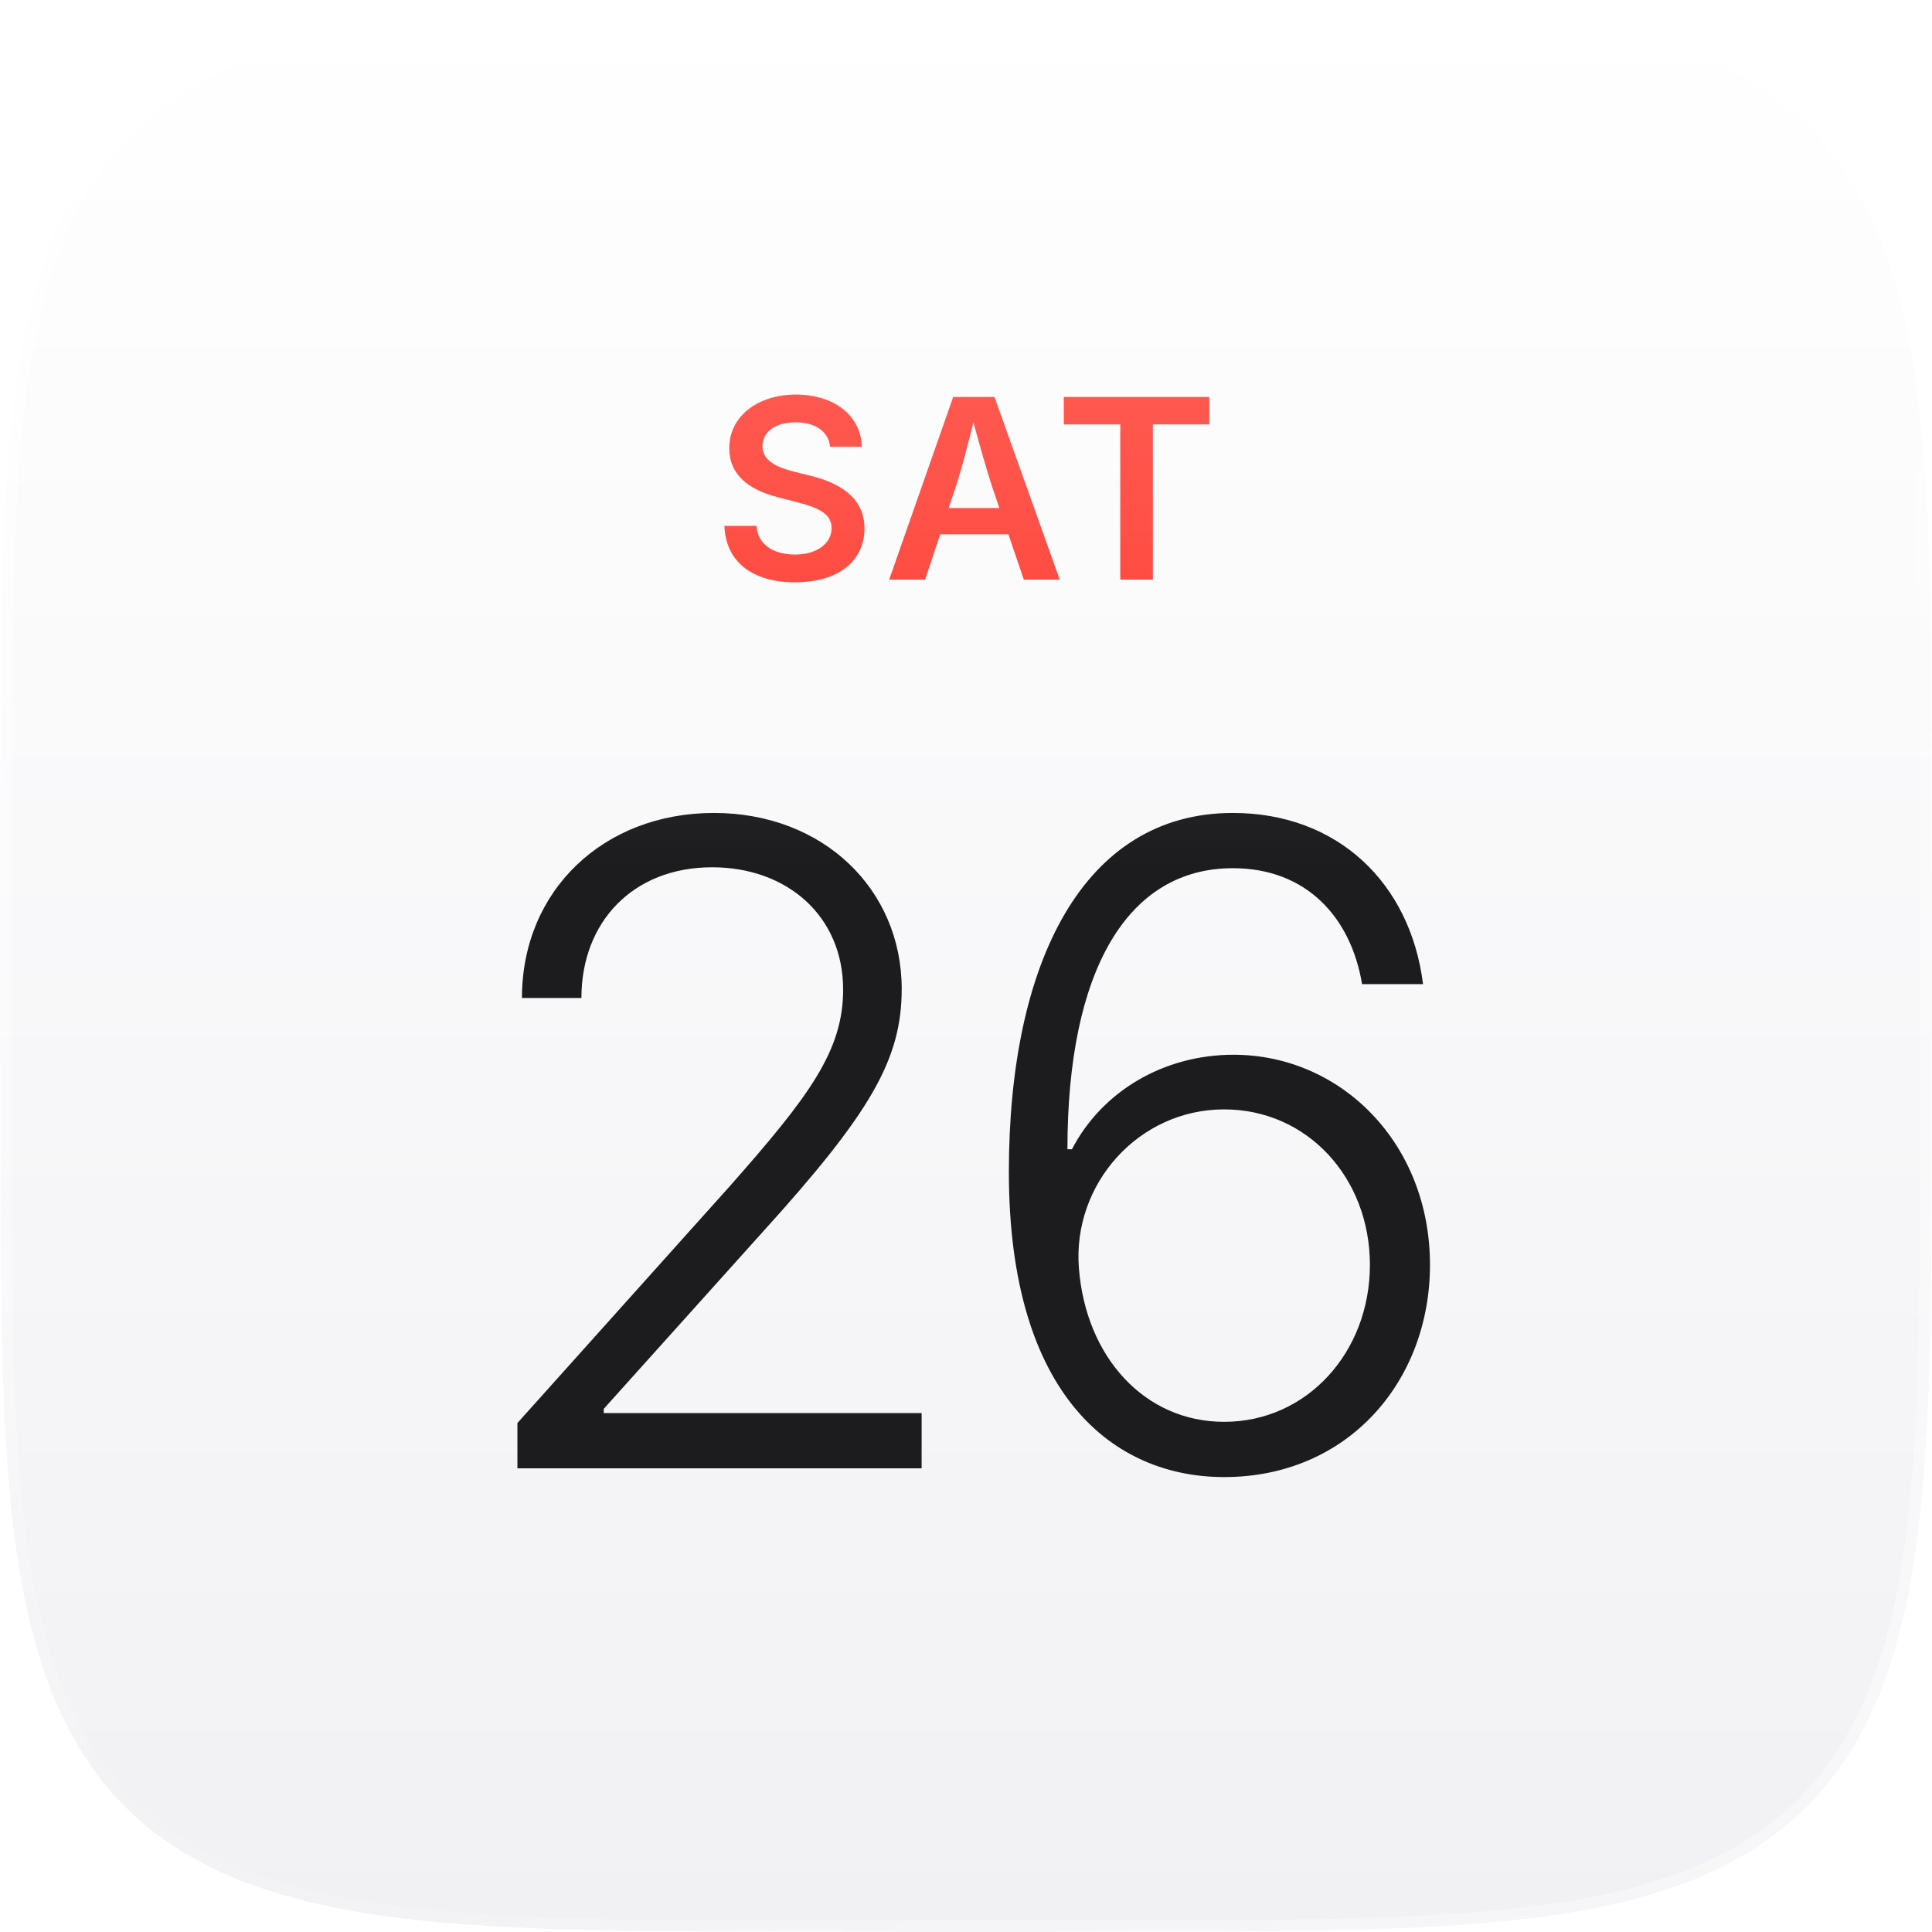
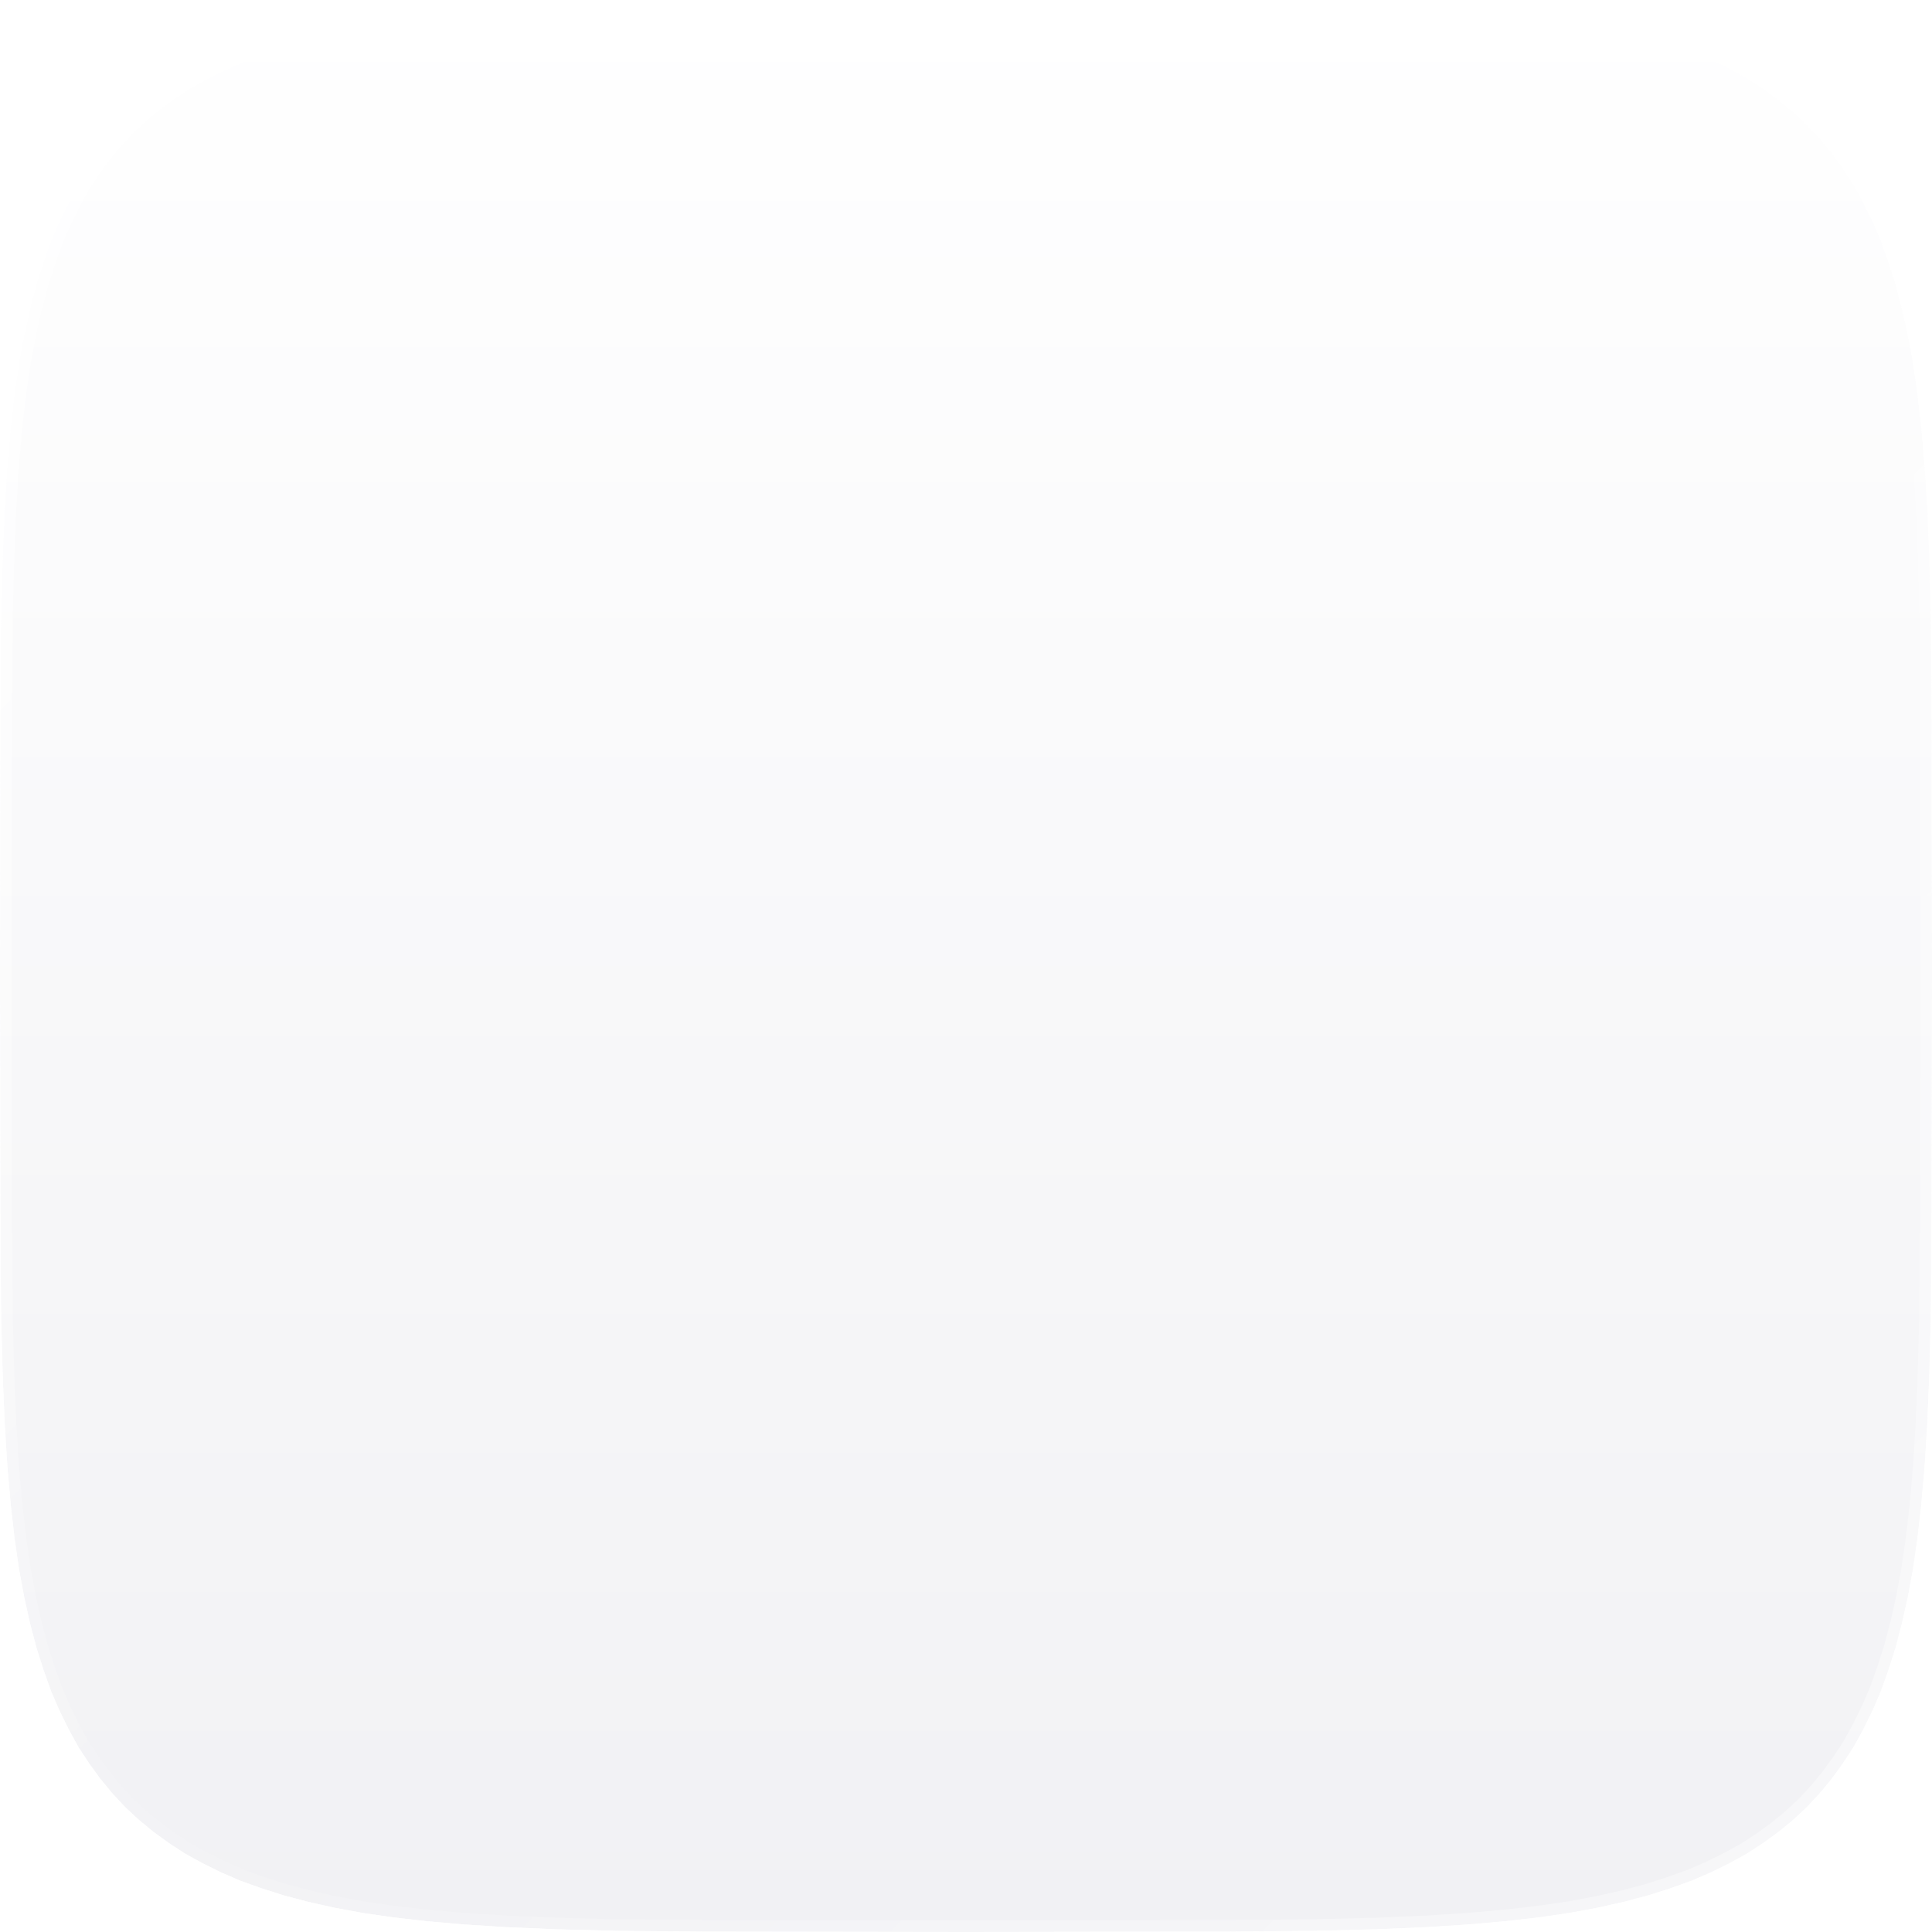
<svg xmlns="http://www.w3.org/2000/svg" viewBox="0 0 100 100" data-accent="#ff453a">
  <defs>
    <clipPath id="calendar-clip">
      <path d="M100.00 50.00L99.98 63.69L99.94 68.06L99.86 71.23L99.75 73.81L99.61 76.01L99.44 77.94L99.24 79.68L99.01 81.26L98.74 82.71L98.44 84.05L98.11 85.30L97.74 86.46L97.35 87.55L96.91 88.57L96.44 89.52L95.94 90.43L95.39 91.27L94.81 92.07L94.19 92.82L93.53 93.53L92.82 94.19L92.07 94.81L91.27 95.39L90.43 95.94L89.52 96.44L88.57 96.91L87.55 97.35L86.46 97.74L85.30 98.11L84.05 98.44L82.71 98.74L81.26 99.01L79.68 99.24L77.94 99.44L76.01 99.61L73.81 99.75L71.23 99.86L68.06 99.94L63.69 99.98L50.00 100.00L36.31 99.98L31.94 99.94L28.77 99.86L26.19 99.75L23.99 99.61L22.06 99.44L20.32 99.24L18.74 99.01L17.29 98.74L15.95 98.44L14.70 98.11L13.54 97.74L12.45 97.35L11.43 96.91L10.48 96.44L9.57 95.94L8.73 95.39L7.93 94.81L7.18 94.19L6.47 93.53L5.81 92.82L5.19 92.07L4.61 91.27L4.06 90.43L3.56 89.52L3.09 88.57L2.65 87.55L2.26 86.46L1.89 85.30L1.56 84.05L1.26 82.71L0.99 81.26L0.76 79.68L0.56 77.94L0.39 76.01L0.25 73.81L0.14 71.23L0.06 68.06L0.02 63.69L0.00 50.00L0.02 36.31L0.06 31.94L0.14 28.77L0.25 26.19L0.39 23.99L0.56 22.06L0.76 20.32L0.99 18.74L1.26 17.29L1.56 15.95L1.89 14.70L2.26 13.54L2.65 12.45L3.09 11.43L3.56 10.48L4.06 9.57L4.61 8.73L5.19 7.93L5.81 7.18L6.47 6.47L7.18 5.81L7.93 5.19L8.73 4.61L9.57 4.06L10.48 3.56L11.43 3.09L12.45 2.65L13.54 2.26L14.70 1.89L15.95 1.56L17.29 1.26L18.74 0.99L20.32 0.76L22.06 0.56L23.99 0.39L26.19 0.25L28.77 0.14L31.94 0.06L36.31 0.02L50.00 0.00L63.69 0.02L68.06 0.06L71.23 0.14L73.81 0.25L76.01 0.39L77.94 0.56L79.68 0.76L81.26 0.99L82.71 1.26L84.05 1.56L85.30 1.89L86.46 2.26L87.55 2.65L88.57 3.09L89.52 3.56L90.43 4.06L91.27 4.61L92.07 5.19L92.82 5.81L93.53 6.47L94.19 7.18L94.81 7.93L95.39 8.73L95.94 9.57L96.44 10.48L96.91 11.43L97.35 12.45L97.74 13.54L98.11 14.70L98.44 15.95L98.74 17.29L99.01 18.74L99.24 20.32L99.44 22.06L99.61 23.99L99.75 26.19L99.86 28.77L99.94 31.94L99.98 36.31Z" />
    </clipPath>
    <linearGradient id="calendar-bg" x1="0" y1="0" x2="0" y2="1">
      <stop offset="0" stop-color="#ffffff" />
      <stop offset="1" stop-color="#f1f1f4" />
    </linearGradient>
    <linearGradient id="calendar-sheen" x1="0" y1="0" x2="0" y2="1">
      <stop offset="0" stop-color="#fff" stop-opacity=".28" />
      <stop offset=".45" stop-color="#fff" stop-opacity="0" />
    </linearGradient>
    <linearGradient id="calendar-rim" x1="0" y1="0" x2="1" y2="1">
      <stop offset="0" stop-color="#fff" stop-opacity=".75" />
      <stop offset=".5" stop-color="#fff" stop-opacity=".08" />
      <stop offset="1" stop-color="#fff" stop-opacity=".45" />
    </linearGradient>
    <pattern id="calendar-art" patternUnits="userSpaceOnUse" width="100" height="100">
      <path class="bg" fill="url(#calendar-bg)" d="M100.00 50.00L99.98 63.69L99.94 68.06L99.86 71.23L99.75 73.81L99.61 76.01L99.44 77.94L99.24 79.68L99.01 81.26L98.74 82.71L98.44 84.05L98.11 85.30L97.74 86.46L97.35 87.55L96.91 88.57L96.44 89.52L95.94 90.43L95.39 91.27L94.81 92.07L94.19 92.82L93.53 93.53L92.82 94.19L92.07 94.81L91.27 95.39L90.43 95.94L89.52 96.44L88.57 96.91L87.55 97.35L86.46 97.74L85.30 98.11L84.05 98.44L82.71 98.74L81.26 99.01L79.68 99.24L77.94 99.44L76.01 99.61L73.81 99.75L71.23 99.86L68.06 99.94L63.69 99.98L50.00 100.00L36.31 99.98L31.94 99.94L28.77 99.86L26.19 99.75L23.99 99.61L22.06 99.44L20.32 99.24L18.74 99.01L17.29 98.74L15.95 98.44L14.70 98.11L13.54 97.74L12.45 97.35L11.43 96.91L10.48 96.44L9.57 95.94L8.73 95.39L7.93 94.81L7.18 94.19L6.47 93.53L5.81 92.82L5.19 92.07L4.61 91.27L4.06 90.43L3.56 89.52L3.09 88.57L2.65 87.55L2.26 86.46L1.89 85.30L1.56 84.05L1.26 82.71L0.99 81.26L0.76 79.68L0.56 77.94L0.39 76.01L0.25 73.81L0.14 71.23L0.06 68.06L0.02 63.69L0.00 50.00L0.02 36.31L0.06 31.94L0.14 28.77L0.25 26.19L0.39 23.99L0.56 22.06L0.76 20.32L0.99 18.74L1.26 17.29L1.56 15.95L1.89 14.70L2.26 13.54L2.65 12.45L3.09 11.43L3.56 10.48L4.06 9.57L4.61 8.73L5.19 7.93L5.81 7.18L6.47 6.47L7.18 5.81L7.93 5.19L8.73 4.61L9.57 4.06L10.48 3.56L11.43 3.09L12.45 2.65L13.54 2.26L14.70 1.89L15.95 1.56L17.29 1.26L18.74 0.99L20.32 0.76L22.06 0.56L23.99 0.39L26.19 0.25L28.77 0.14L31.94 0.06L36.31 0.02L50.00 0.00L63.69 0.02L68.06 0.06L71.23 0.14L73.81 0.25L76.01 0.39L77.94 0.56L79.68 0.76L81.26 0.99L82.71 1.26L84.05 1.56L85.30 1.89L86.46 2.26L87.55 2.65L88.57 3.09L89.52 3.56L90.43 4.06L91.27 4.61L92.07 5.19L92.82 5.81L93.53 6.47L94.19 7.18L94.81 7.93L95.39 8.73L95.94 9.57L96.44 10.48L96.91 11.43L97.35 12.45L97.74 13.54L98.11 14.70L98.44 15.95L98.74 17.29L99.01 18.74L99.24 20.32L99.44 22.06L99.61 23.99L99.75 26.19L99.86 28.77L99.94 31.94L99.98 36.31Z" />
-       <text x="50" y="30" text-anchor="middle" font-family="Inter, Helvetica, Arial, sans-serif" font-weight="600" font-size="13" fill="#ff3b30" letter-spacing=".5">SAT</text>
-       <text class="tint-text" x="50" y="76" text-anchor="middle" font-family="Inter, Helvetica, Arial, sans-serif" font-weight="300" font-size="46" fill="#1c1c1e" letter-spacing="-2">26</text>
    </pattern>
  </defs>
  <g clip-path="url(#calendar-clip)">
    <path d="M100.00 50.00L99.98 63.69L99.94 68.06L99.86 71.23L99.75 73.81L99.61 76.01L99.44 77.94L99.24 79.68L99.01 81.26L98.74 82.71L98.44 84.05L98.11 85.30L97.74 86.46L97.35 87.55L96.91 88.57L96.44 89.52L95.94 90.43L95.39 91.27L94.81 92.07L94.19 92.82L93.53 93.53L92.82 94.19L92.07 94.81L91.27 95.39L90.43 95.94L89.52 96.44L88.57 96.91L87.55 97.35L86.46 97.74L85.30 98.11L84.05 98.44L82.71 98.74L81.26 99.01L79.68 99.24L77.94 99.44L76.01 99.61L73.81 99.75L71.23 99.86L68.06 99.94L63.69 99.98L50.00 100.00L36.31 99.98L31.94 99.94L28.77 99.86L26.19 99.75L23.99 99.61L22.06 99.44L20.32 99.24L18.74 99.01L17.29 98.74L15.95 98.44L14.70 98.11L13.54 97.74L12.45 97.35L11.43 96.91L10.48 96.44L9.57 95.94L8.73 95.39L7.93 94.81L7.18 94.19L6.47 93.53L5.81 92.82L5.19 92.07L4.61 91.27L4.06 90.43L3.56 89.52L3.09 88.57L2.65 87.55L2.26 86.46L1.89 85.30L1.56 84.05L1.26 82.71L0.99 81.26L0.76 79.68L0.56 77.94L0.39 76.01L0.25 73.81L0.14 71.23L0.06 68.06L0.02 63.69L0.00 50.00L0.02 36.31L0.06 31.94L0.14 28.77L0.25 26.19L0.39 23.99L0.56 22.06L0.76 20.32L0.99 18.74L1.26 17.29L1.56 15.95L1.89 14.70L2.26 13.54L2.65 12.45L3.09 11.43L3.56 10.48L4.06 9.57L4.61 8.73L5.19 7.93L5.81 7.18L6.47 6.47L7.18 5.81L7.93 5.19L8.73 4.61L9.57 4.06L10.48 3.56L11.43 3.09L12.45 2.65L13.54 2.26L14.70 1.89L15.95 1.56L17.29 1.26L18.74 0.99L20.32 0.76L22.06 0.56L23.99 0.39L26.19 0.25L28.77 0.14L31.94 0.06L36.31 0.02L50.00 0.00L63.69 0.02L68.06 0.06L71.23 0.14L73.81 0.25L76.01 0.39L77.94 0.56L79.68 0.76L81.26 0.99L82.71 1.26L84.05 1.56L85.30 1.89L86.46 2.26L87.55 2.65L88.57 3.09L89.52 3.56L90.43 4.06L91.27 4.61L92.07 5.19L92.82 5.81L93.53 6.47L94.19 7.18L94.81 7.93L95.39 8.73L95.94 9.57L96.44 10.48L96.91 11.43L97.35 12.45L97.74 13.54L98.11 14.70L98.44 15.95L98.74 17.29L99.01 18.74L99.24 20.32L99.44 22.06L99.61 23.99L99.75 26.19L99.86 28.77L99.94 31.94L99.98 36.31Z" fill="url(#calendar-art)" />
    <path d="M100.00 50.00L99.98 63.69L99.94 68.06L99.86 71.23L99.75 73.81L99.61 76.01L99.44 77.94L99.24 79.68L99.01 81.26L98.74 82.71L98.44 84.05L98.11 85.30L97.74 86.46L97.35 87.55L96.91 88.57L96.44 89.52L95.94 90.43L95.39 91.27L94.81 92.07L94.19 92.82L93.53 93.53L92.82 94.19L92.07 94.81L91.27 95.39L90.43 95.94L89.52 96.44L88.57 96.91L87.55 97.35L86.46 97.74L85.30 98.11L84.05 98.44L82.71 98.74L81.26 99.01L79.68 99.24L77.94 99.44L76.01 99.61L73.81 99.75L71.23 99.86L68.06 99.94L63.69 99.98L50.00 100.00L36.31 99.98L31.94 99.94L28.77 99.86L26.19 99.75L23.99 99.61L22.06 99.44L20.32 99.24L18.74 99.01L17.29 98.74L15.95 98.44L14.70 98.11L13.54 97.74L12.45 97.35L11.43 96.91L10.48 96.44L9.57 95.94L8.73 95.39L7.93 94.81L7.18 94.19L6.47 93.53L5.81 92.82L5.19 92.07L4.61 91.27L4.06 90.43L3.56 89.52L3.09 88.57L2.65 87.55L2.26 86.46L1.89 85.30L1.56 84.05L1.26 82.71L0.99 81.26L0.76 79.68L0.56 77.94L0.39 76.01L0.25 73.81L0.14 71.23L0.06 68.06L0.02 63.69L0.00 50.00L0.02 36.31L0.06 31.94L0.14 28.77L0.25 26.19L0.39 23.99L0.56 22.06L0.76 20.32L0.99 18.74L1.26 17.29L1.56 15.95L1.89 14.70L2.26 13.54L2.65 12.45L3.09 11.43L3.56 10.48L4.06 9.57L4.61 8.73L5.19 7.93L5.81 7.18L6.47 6.47L7.18 5.81L7.93 5.19L8.73 4.61L9.57 4.06L10.48 3.56L11.43 3.09L12.45 2.65L13.54 2.26L14.70 1.89L15.95 1.56L17.29 1.26L18.74 0.99L20.32 0.76L22.06 0.56L23.99 0.39L26.19 0.25L28.77 0.14L31.94 0.06L36.31 0.02L50.00 0.00L63.69 0.02L68.06 0.06L71.23 0.14L73.81 0.25L76.01 0.39L77.94 0.56L79.68 0.76L81.26 0.99L82.71 1.26L84.05 1.56L85.30 1.89L86.46 2.26L87.55 2.65L88.57 3.09L89.52 3.56L90.43 4.06L91.27 4.61L92.07 5.19L92.82 5.81L93.53 6.47L94.19 7.18L94.81 7.93L95.39 8.73L95.94 9.57L96.44 10.48L96.91 11.43L97.35 12.45L97.74 13.54L98.11 14.70L98.44 15.95L98.74 17.29L99.01 18.74L99.24 20.32L99.44 22.06L99.61 23.99L99.75 26.19L99.86 28.77L99.94 31.94L99.98 36.31Z" fill="url(#calendar-sheen)" />
  </g>
  <path d="M100.00 50.00L99.98 63.69L99.94 68.06L99.86 71.23L99.75 73.81L99.61 76.01L99.44 77.94L99.24 79.68L99.01 81.26L98.74 82.71L98.44 84.05L98.11 85.30L97.74 86.46L97.35 87.55L96.91 88.57L96.44 89.52L95.94 90.43L95.39 91.27L94.81 92.07L94.19 92.82L93.53 93.53L92.82 94.19L92.07 94.81L91.27 95.39L90.43 95.94L89.52 96.44L88.57 96.91L87.55 97.35L86.46 97.74L85.30 98.11L84.05 98.44L82.71 98.74L81.26 99.01L79.68 99.24L77.94 99.44L76.01 99.61L73.81 99.75L71.23 99.86L68.06 99.94L63.69 99.98L50.00 100.00L36.31 99.98L31.94 99.94L28.77 99.86L26.19 99.75L23.99 99.61L22.06 99.44L20.32 99.24L18.74 99.01L17.29 98.74L15.95 98.44L14.70 98.11L13.54 97.74L12.45 97.35L11.43 96.91L10.48 96.44L9.57 95.94L8.73 95.39L7.93 94.81L7.18 94.19L6.47 93.53L5.81 92.82L5.19 92.07L4.61 91.27L4.06 90.43L3.56 89.52L3.09 88.57L2.65 87.55L2.26 86.46L1.89 85.30L1.56 84.05L1.26 82.71L0.99 81.26L0.76 79.68L0.56 77.94L0.39 76.01L0.25 73.81L0.14 71.23L0.06 68.06L0.02 63.69L0.00 50.00L0.02 36.31L0.06 31.94L0.14 28.77L0.25 26.19L0.39 23.99L0.56 22.06L0.76 20.32L0.99 18.74L1.26 17.29L1.56 15.95L1.89 14.70L2.26 13.54L2.65 12.45L3.09 11.43L3.56 10.48L4.06 9.57L4.61 8.73L5.19 7.93L5.81 7.18L6.47 6.47L7.18 5.81L7.93 5.19L8.73 4.61L9.57 4.06L10.48 3.56L11.43 3.09L12.45 2.65L13.54 2.26L14.70 1.89L15.95 1.56L17.29 1.26L18.74 0.99L20.32 0.76L22.06 0.56L23.99 0.39L26.19 0.25L28.77 0.14L31.94 0.06L36.31 0.02L50.00 0.00L63.69 0.02L68.06 0.06L71.23 0.14L73.81 0.25L76.01 0.39L77.94 0.56L79.68 0.76L81.26 0.99L82.71 1.26L84.05 1.56L85.30 1.89L86.46 2.26L87.55 2.65L88.57 3.09L89.52 3.56L90.43 4.06L91.27 4.61L92.07 5.19L92.82 5.81L93.53 6.47L94.19 7.18L94.81 7.93L95.39 8.73L95.94 9.57L96.44 10.48L96.91 11.43L97.35 12.45L97.74 13.54L98.11 14.70L98.44 15.95L98.74 17.29L99.01 18.74L99.24 20.32L99.44 22.06L99.61 23.99L99.75 26.19L99.86 28.77L99.94 31.94L99.98 36.31Z" fill="none" stroke="url(#calendar-rim)" stroke-width="1.2" />
</svg>
